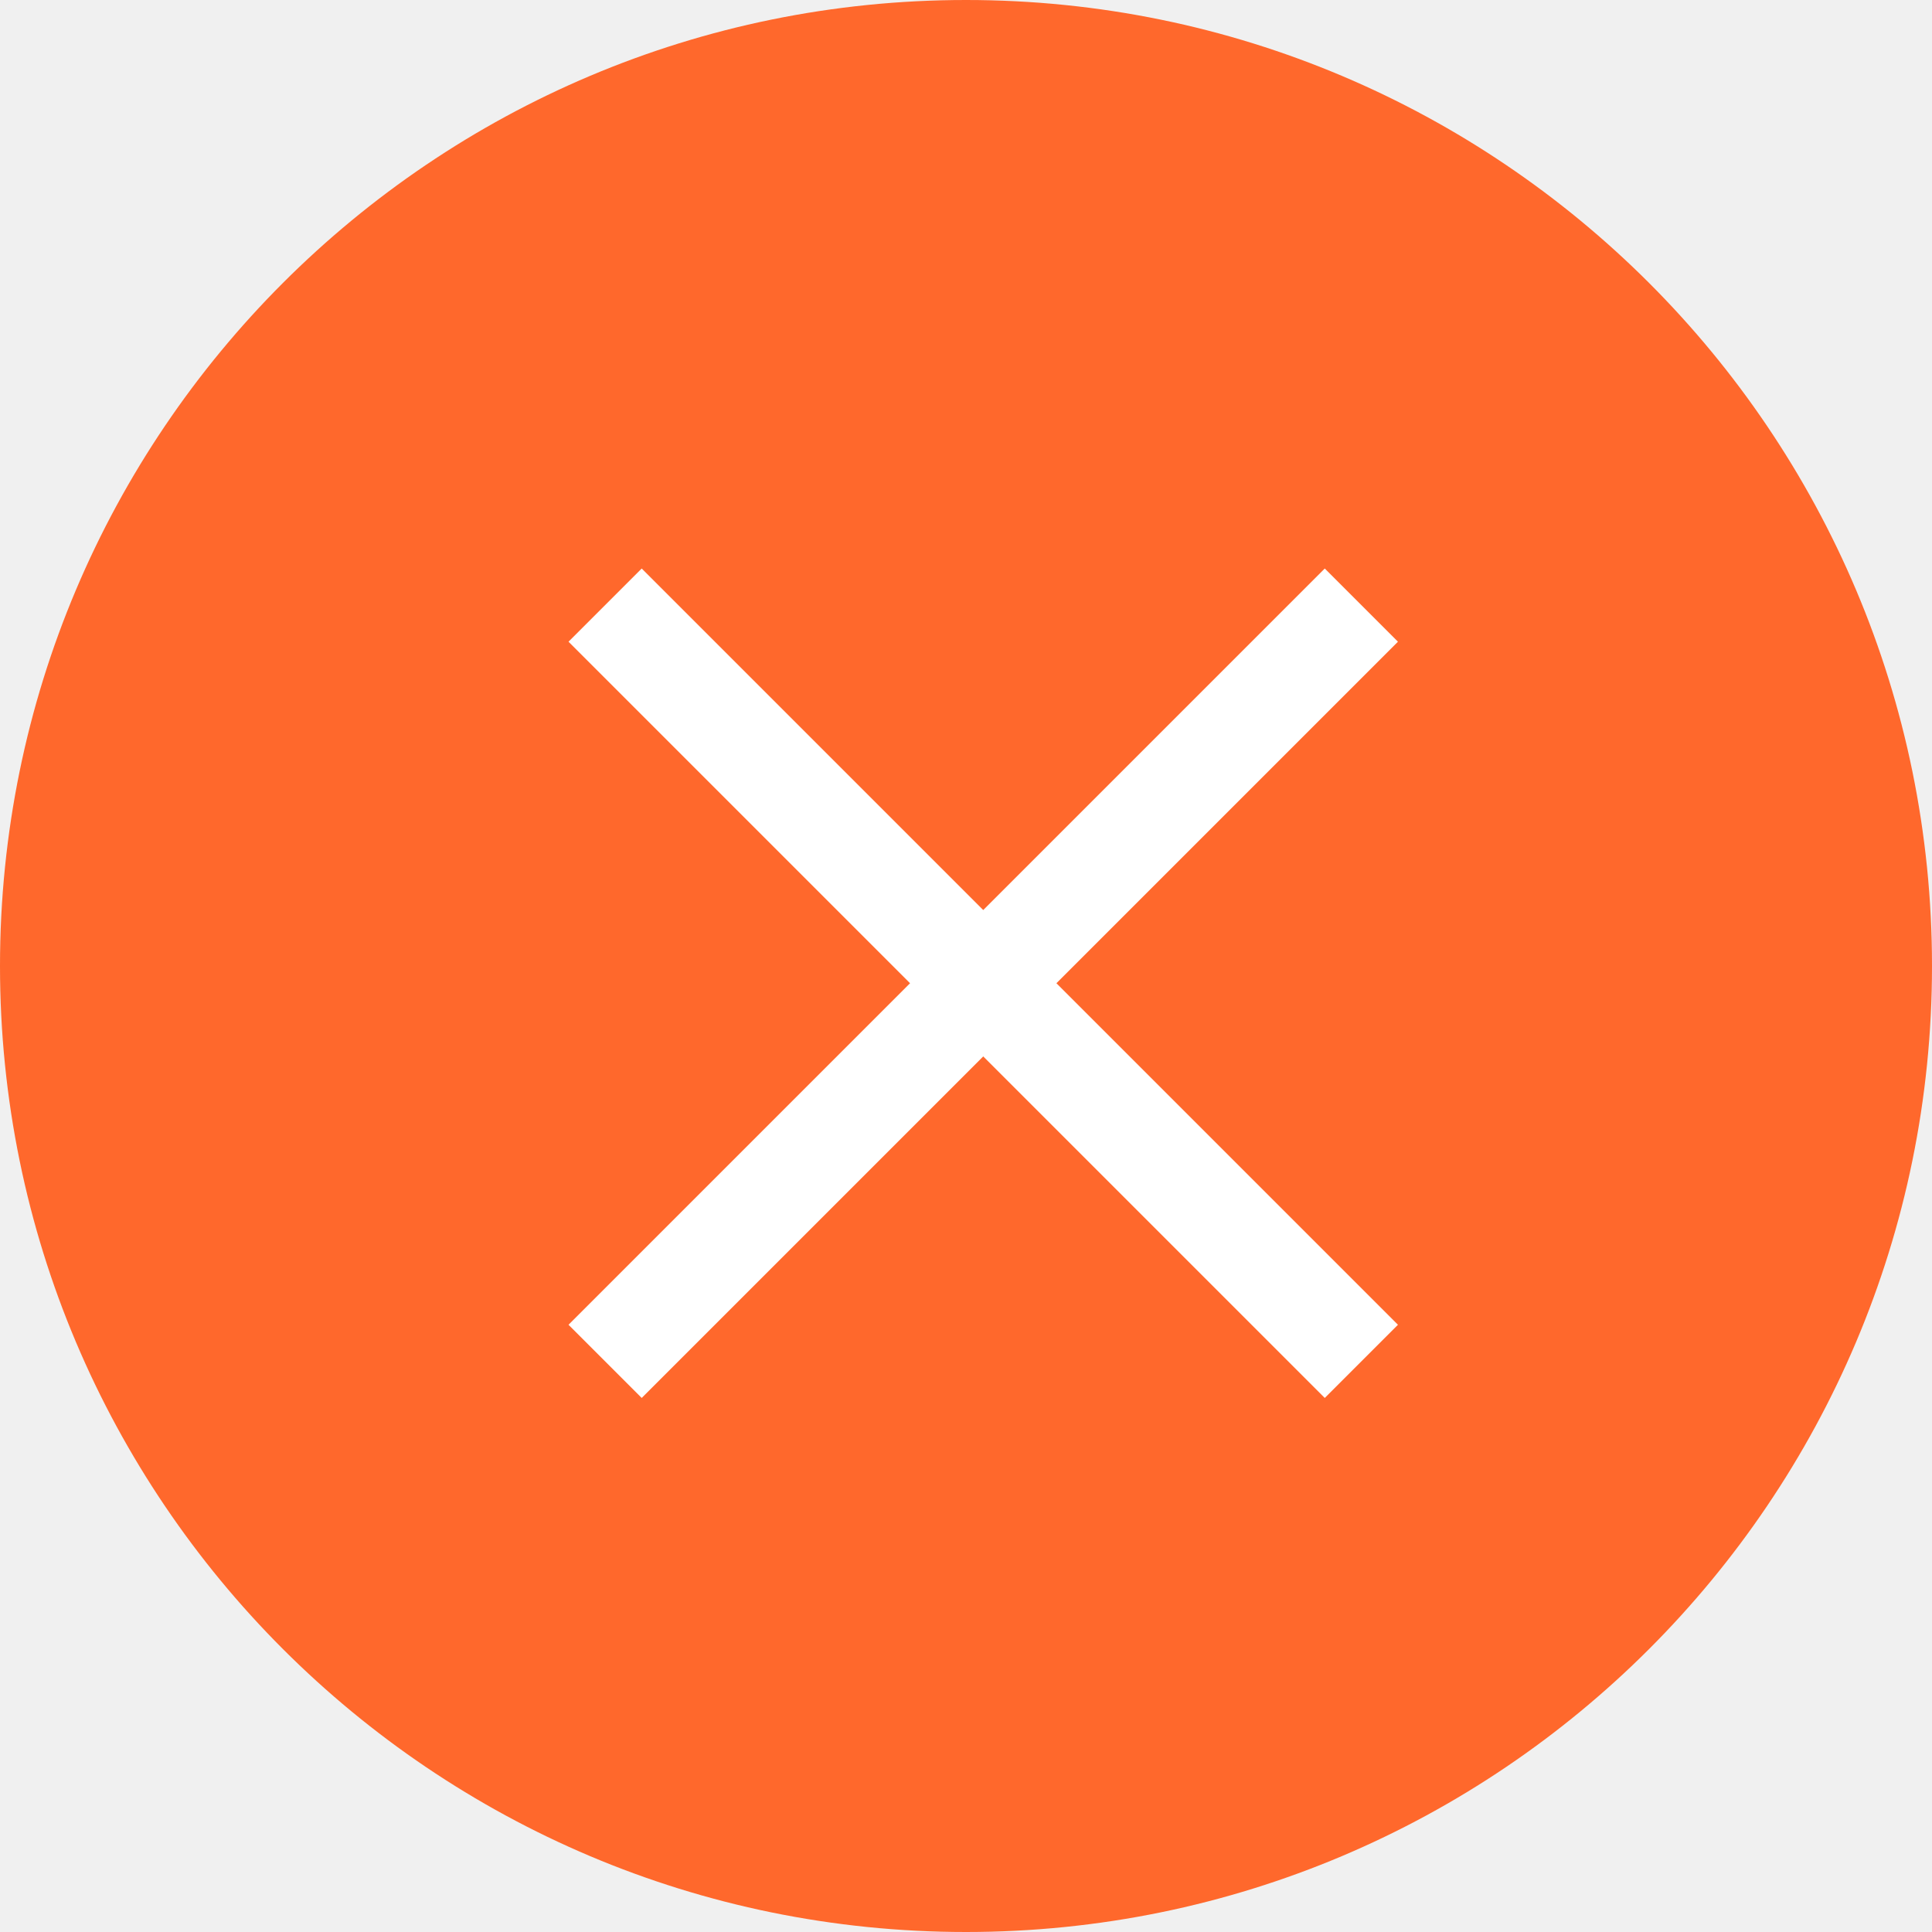
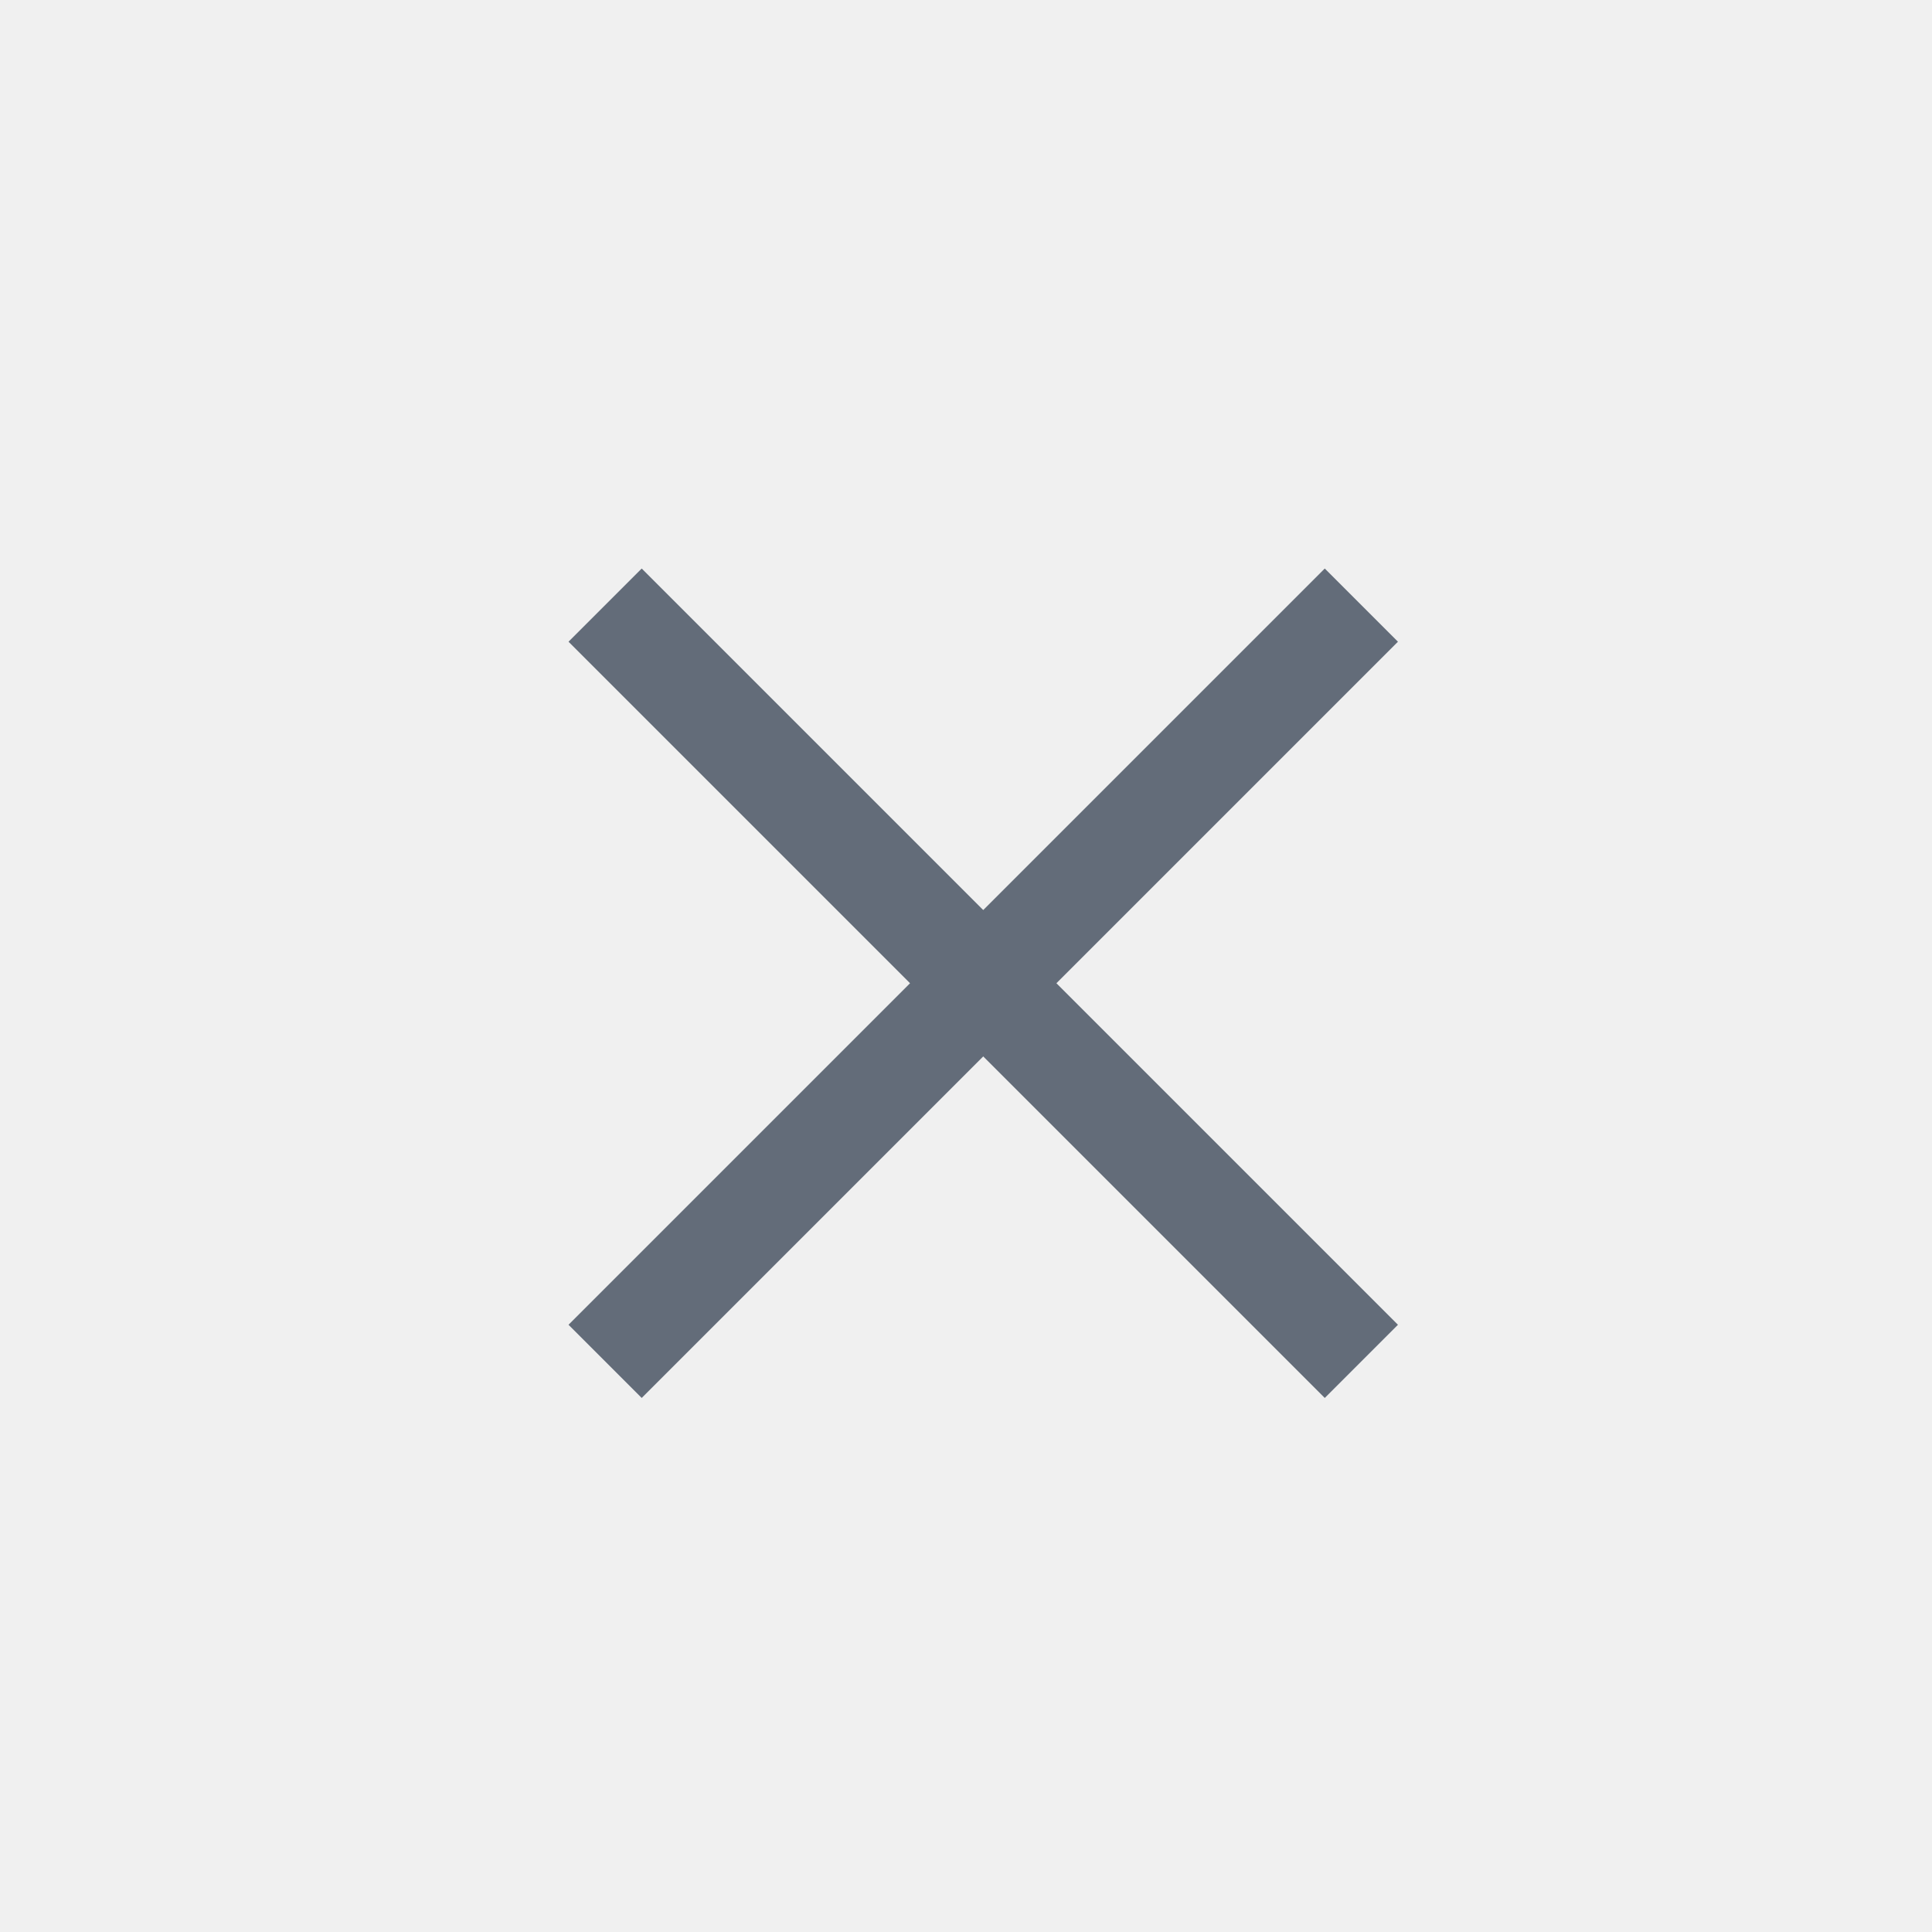
<svg xmlns="http://www.w3.org/2000/svg" width="56" height="56" viewBox="0 0 56 56" fill="none">
-   <circle cx="28" cy="28" r="28" fill="#FF682C" />
-   <rect x="16.479" y="38.399" width="31" height="3" transform="rotate(-45 16.479 38.3994)" fill="white" />
-   <rect x="18.6" y="16.479" width="31" height="3" transform="rotate(45 18.6001 16.479)" fill="white" />
+   <circle cx="28" cy="28" r="28" fill="none" />
+   <rect x="16.479" y="38.399" width="31" height="3" transform="rotate(-45 16.479 38.3994)" fill="#636c79" />
+   <rect x="18.6" y="16.479" width="31" height="3" transform="rotate(45 18.6001 16.479)" fill="#636c79" />
</svg>
